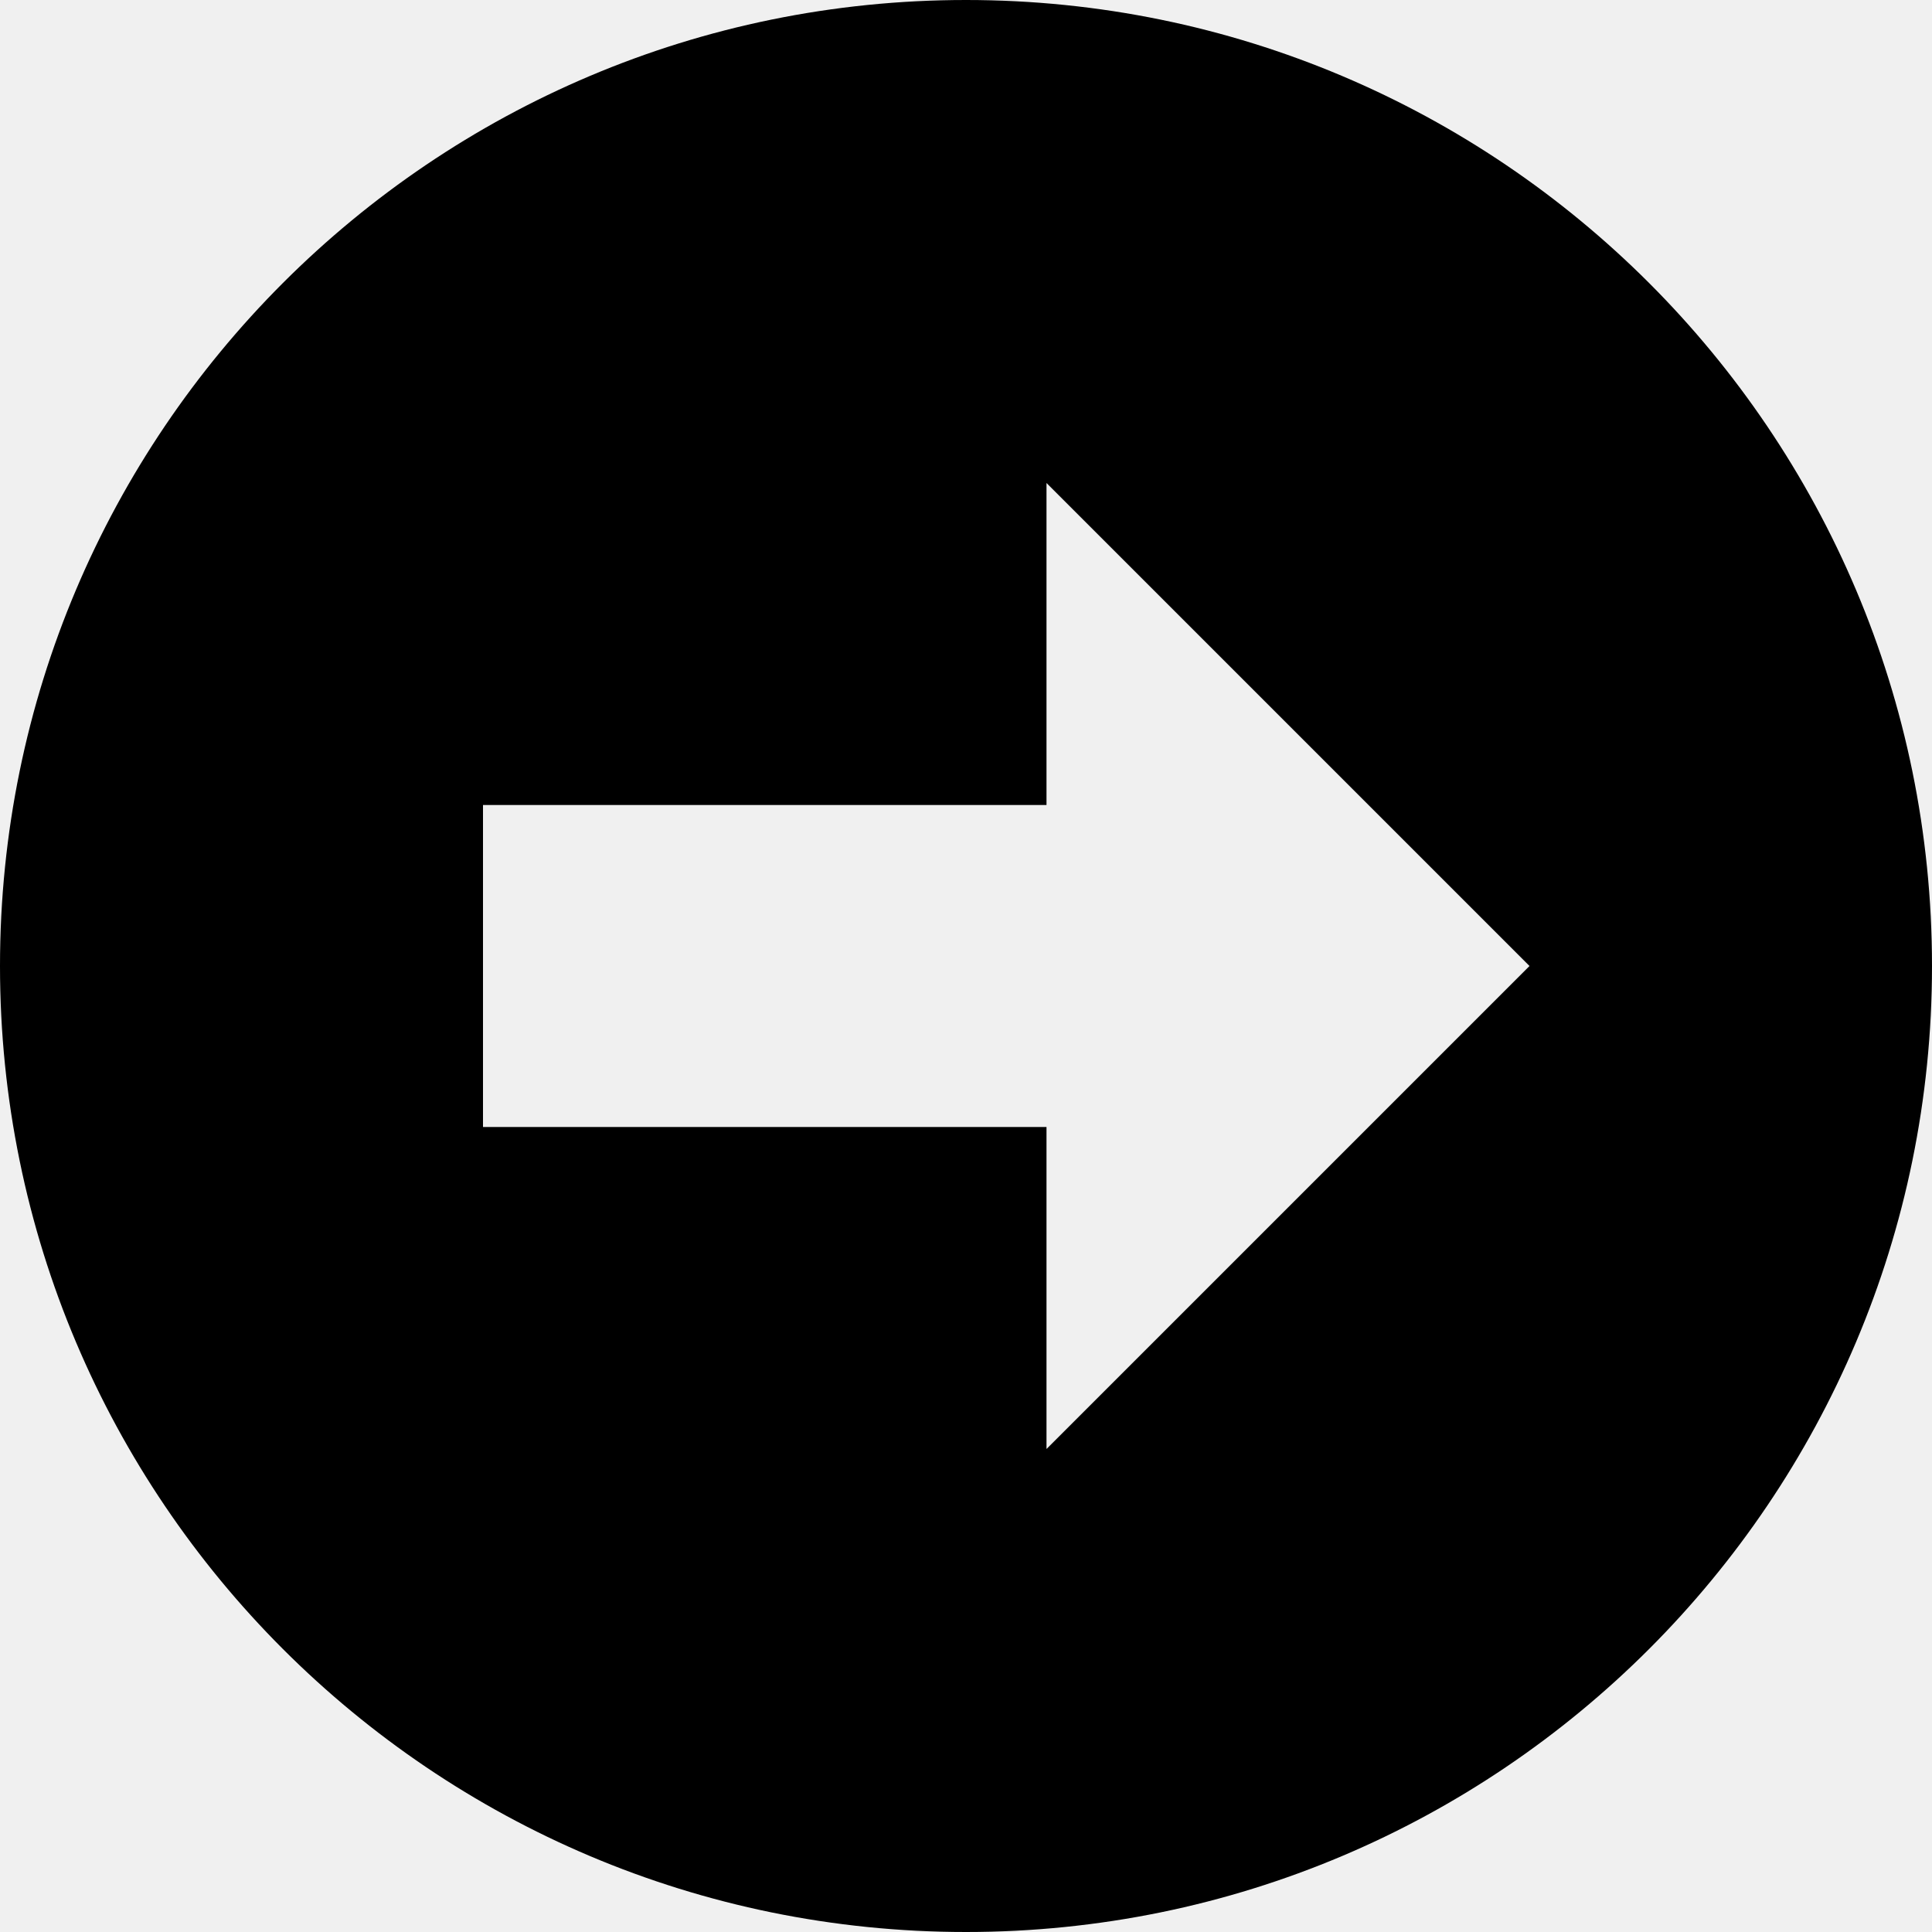
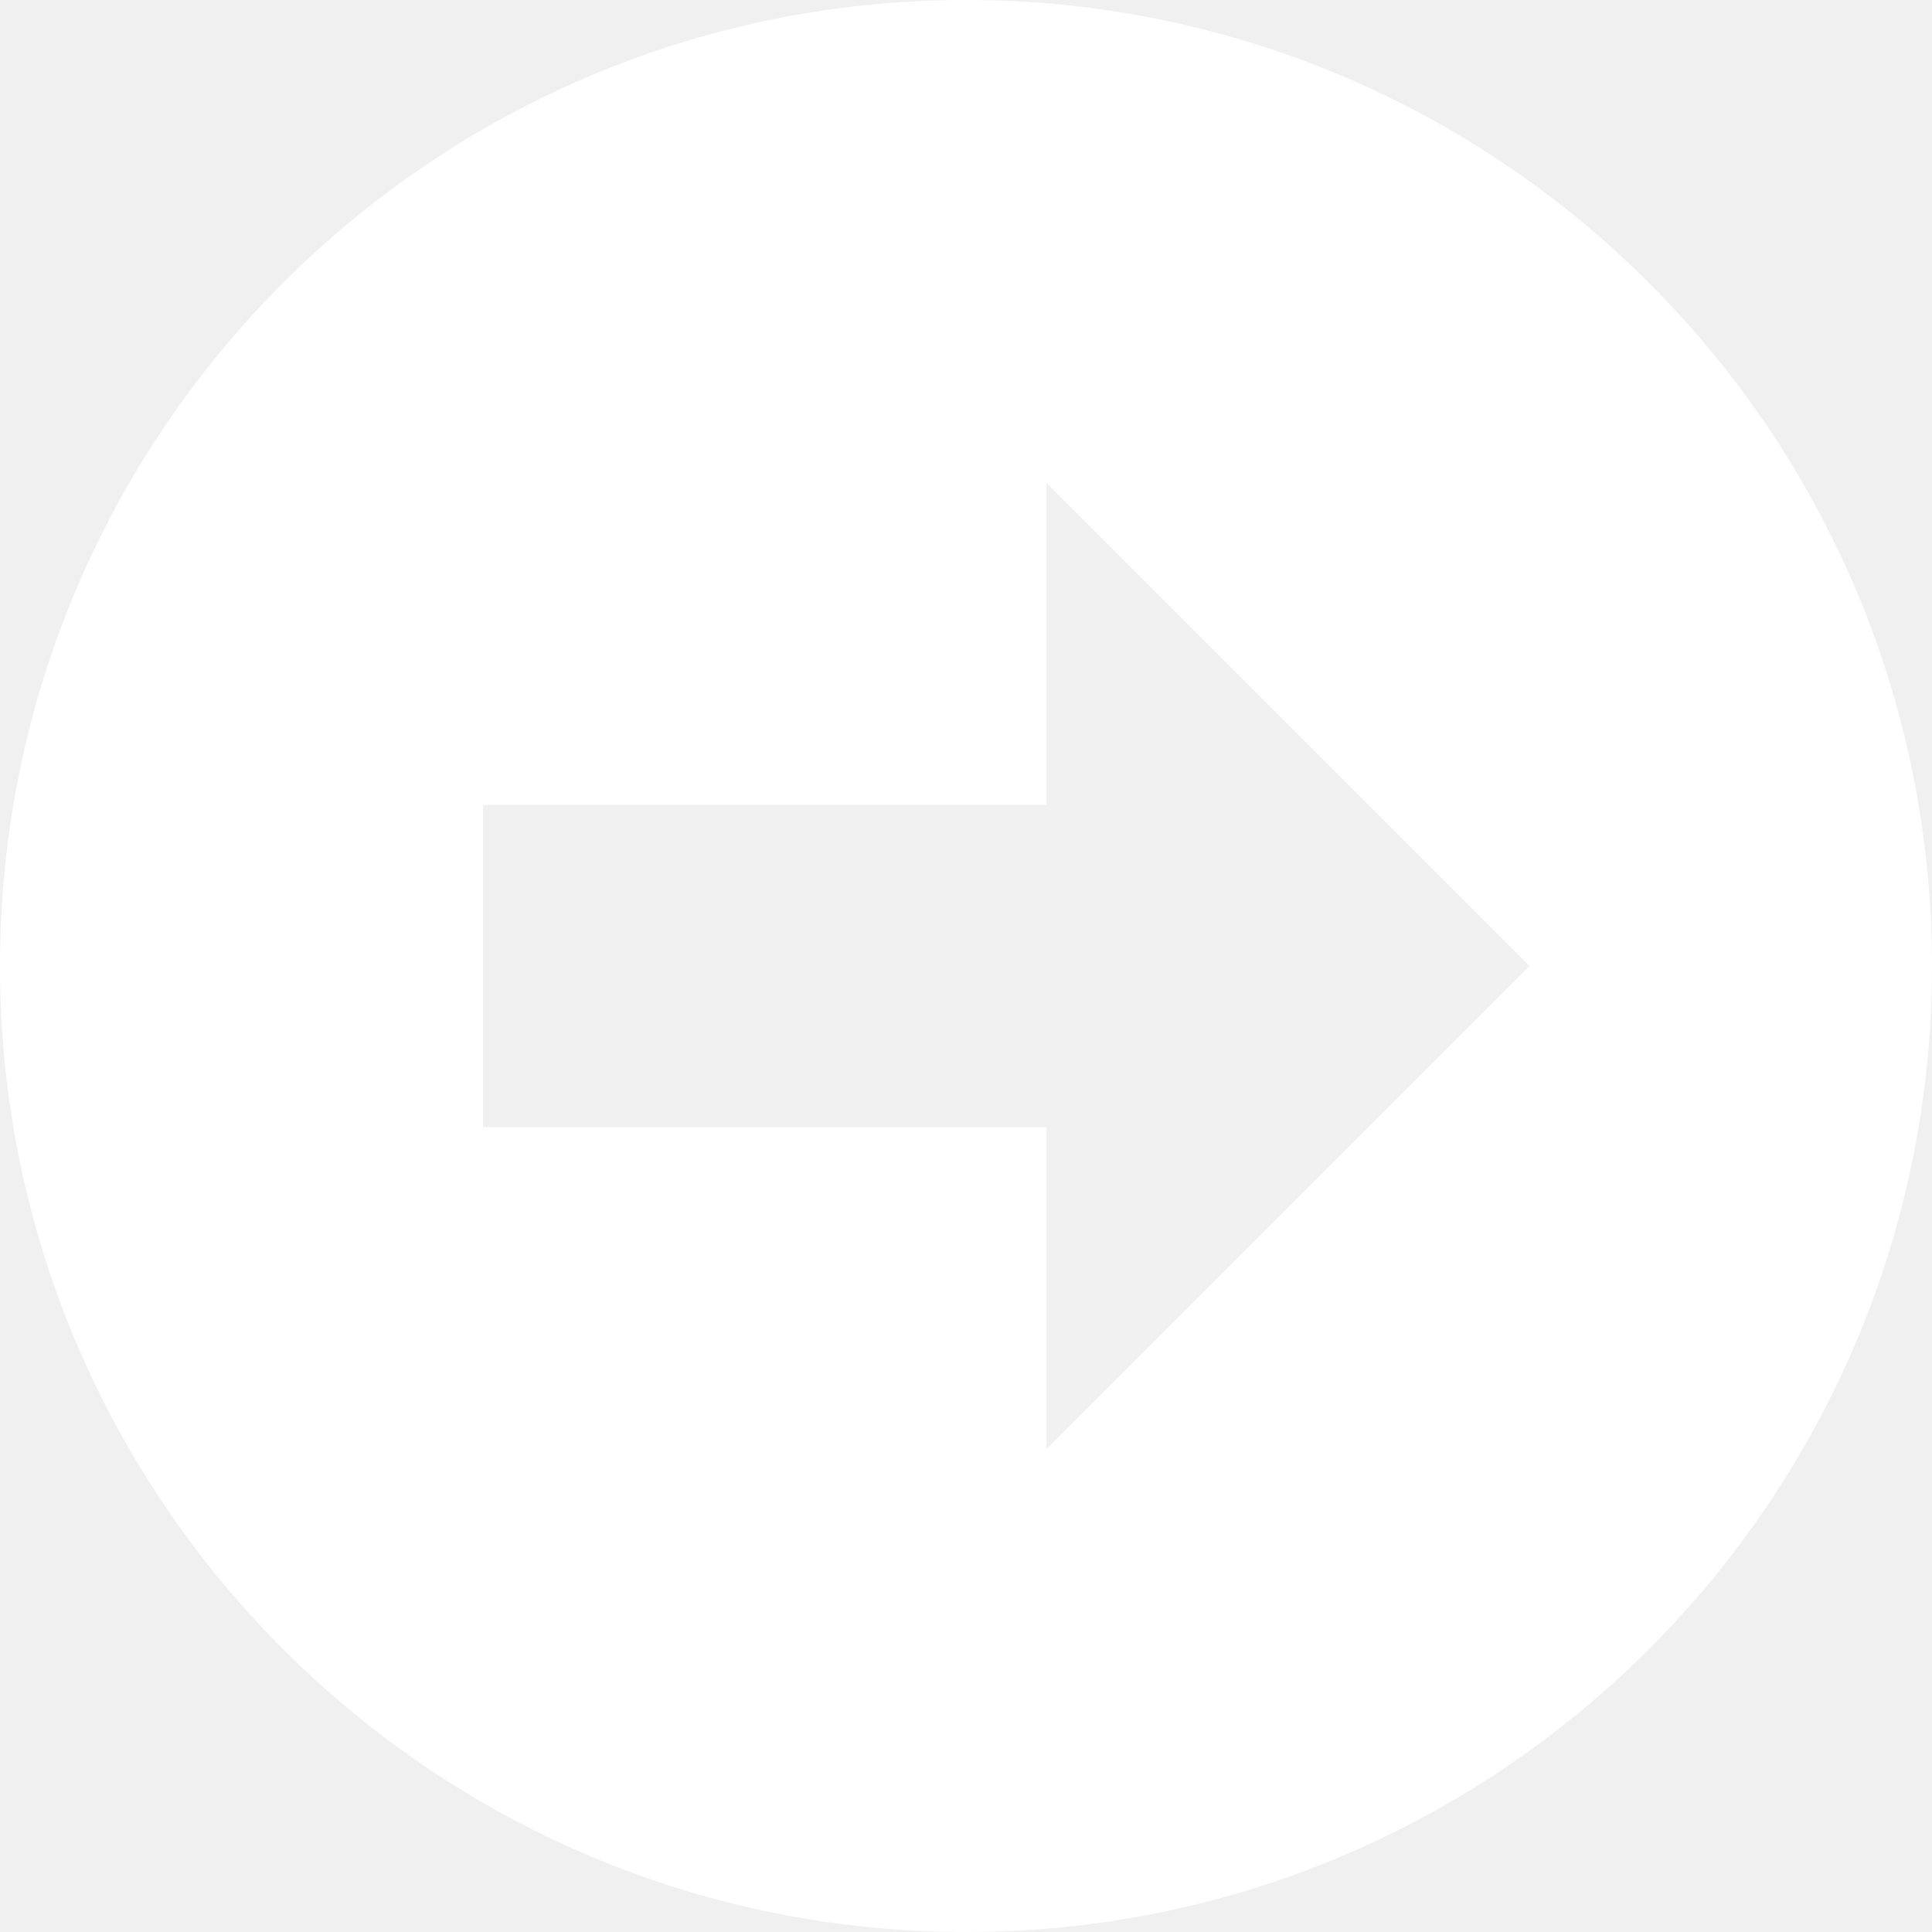
<svg xmlns="http://www.w3.org/2000/svg" width="24" height="24" viewBox="0 0 24 24">
-   <path d="M12 0c-6.627 0-12 5.373-12 12s5.373 12 12 12 12-5.373 12-12-5.373-12-12-12zm1 18v-4h-7v-4h7v-4l6 6-6 6z" />
+   <path style="fill:#fff" d="M12 0c-6.627 0-12 5.373-12 12s5.373 12 12 12 12-5.373 12-12-5.373-12-12-12zm1 18v-4h-7v-4h7v-4l6 6-6 6z" />
</svg>
